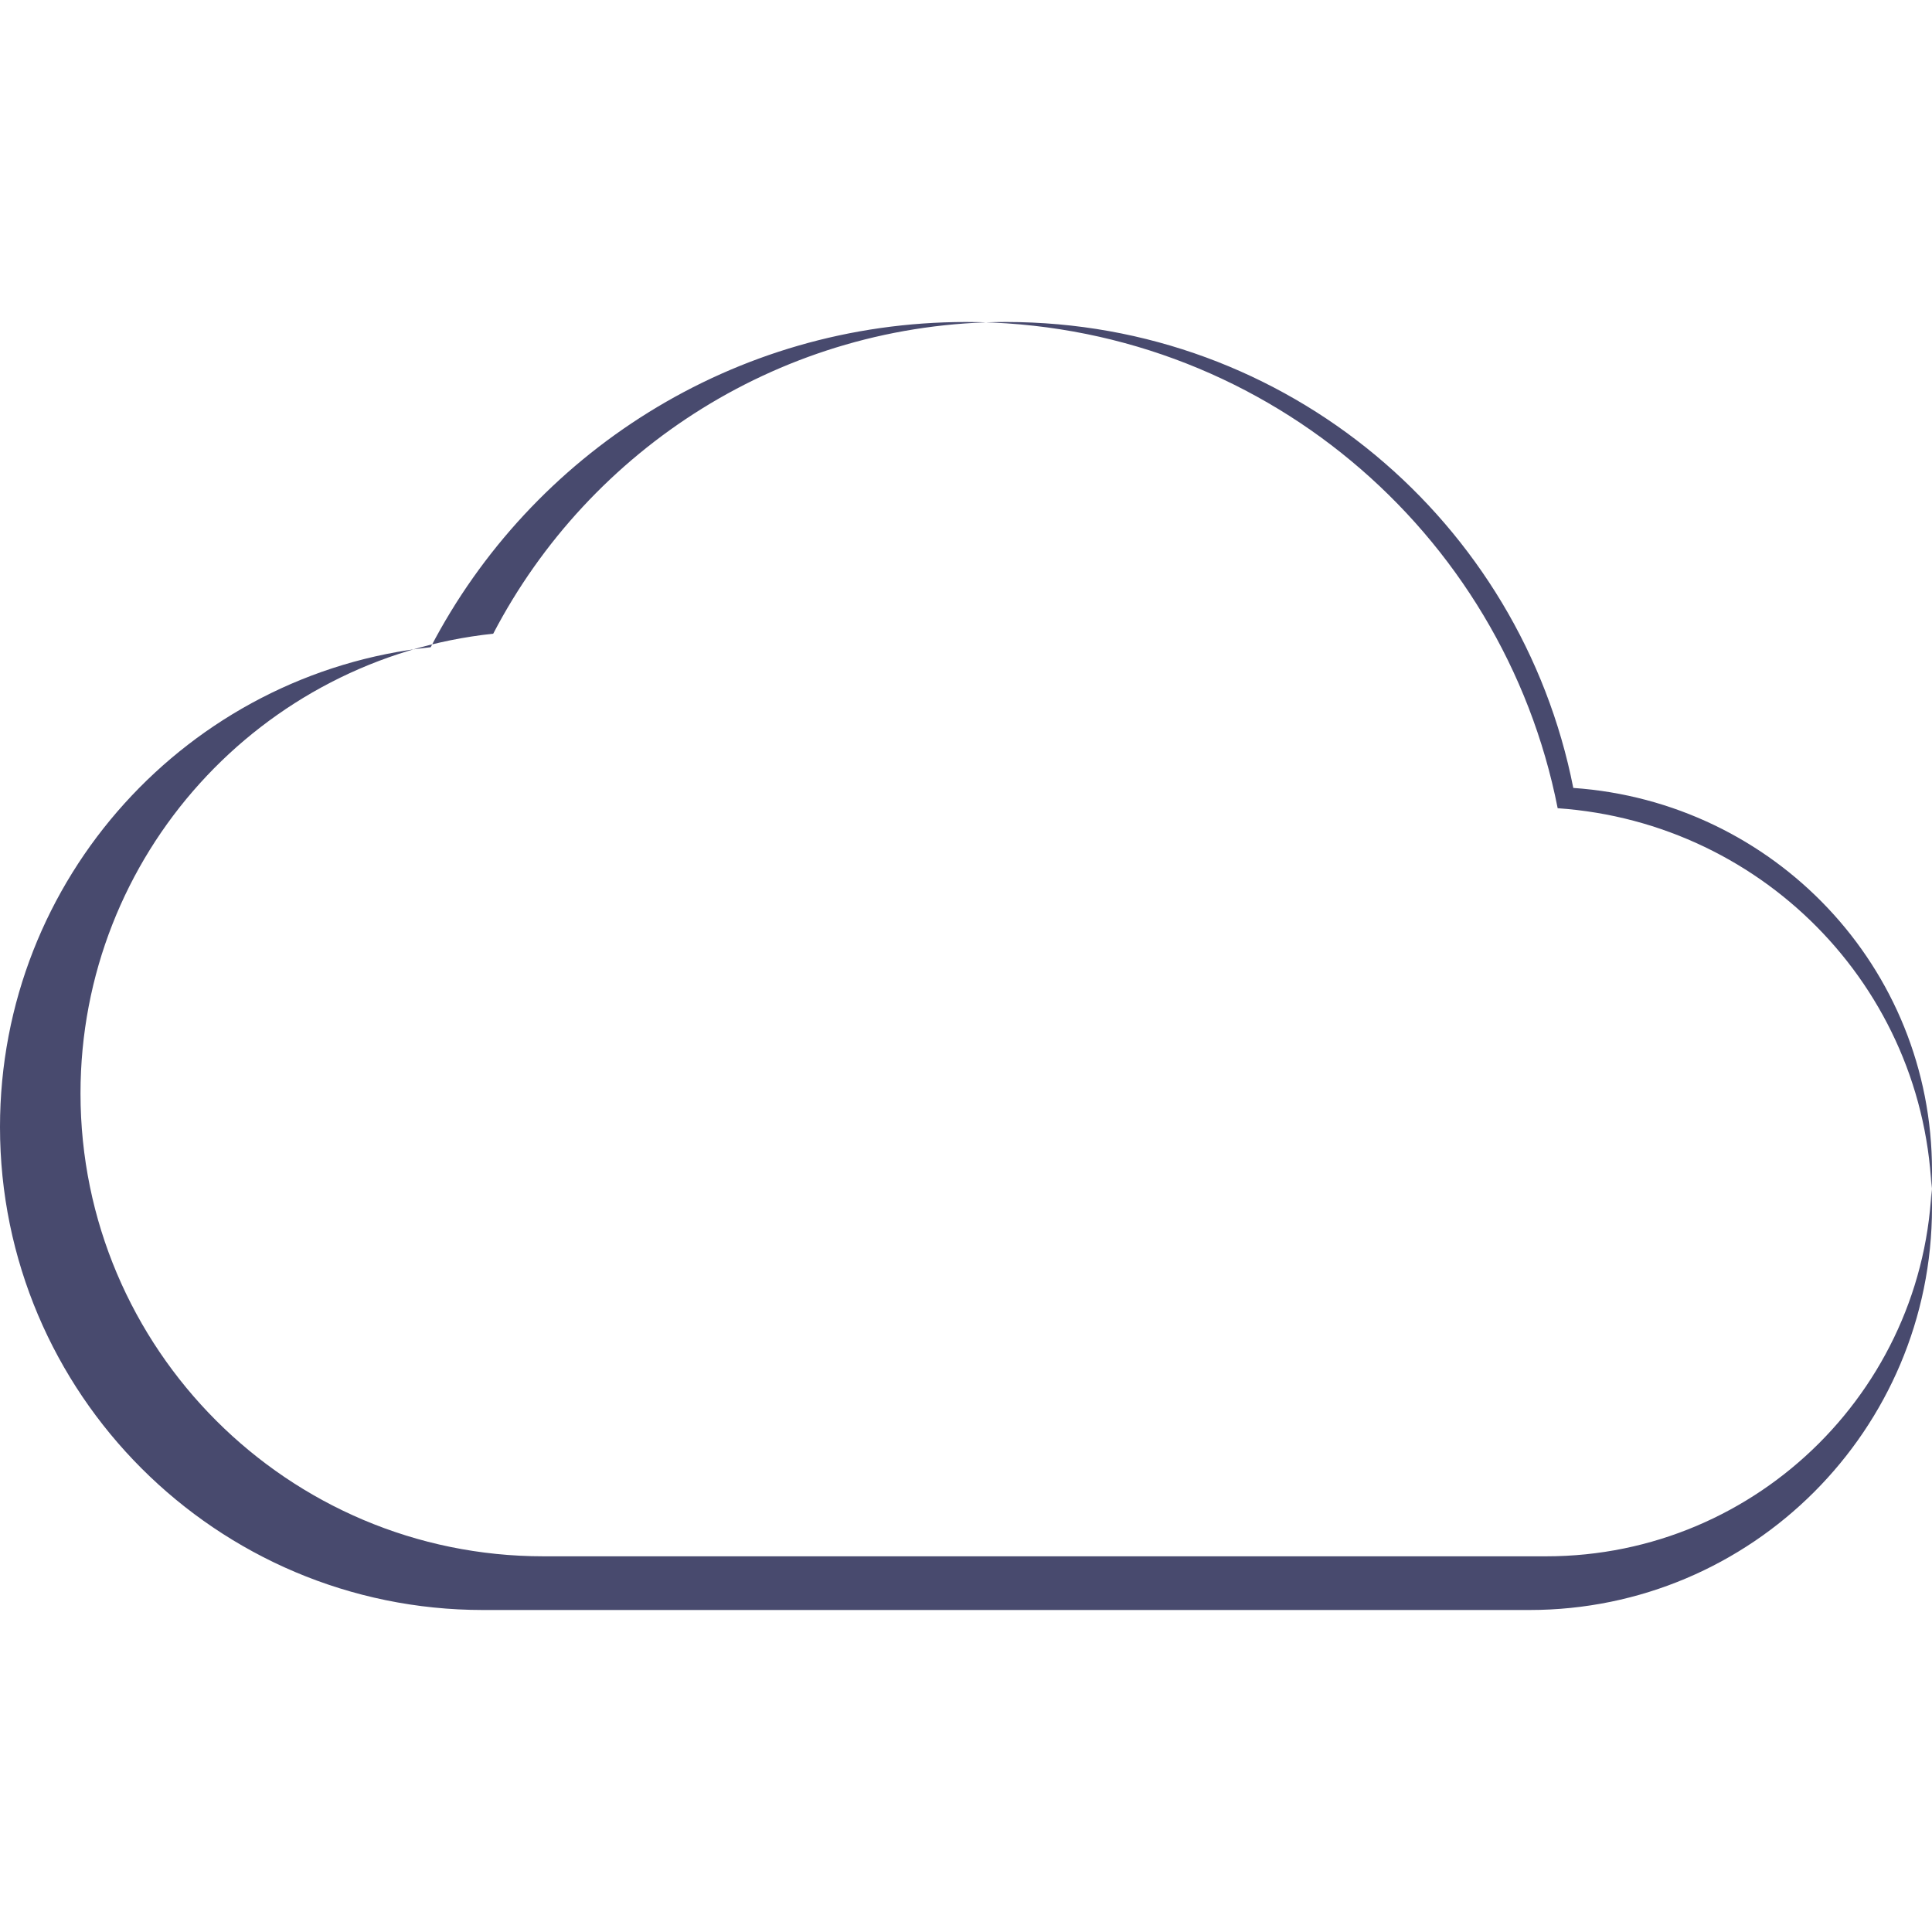
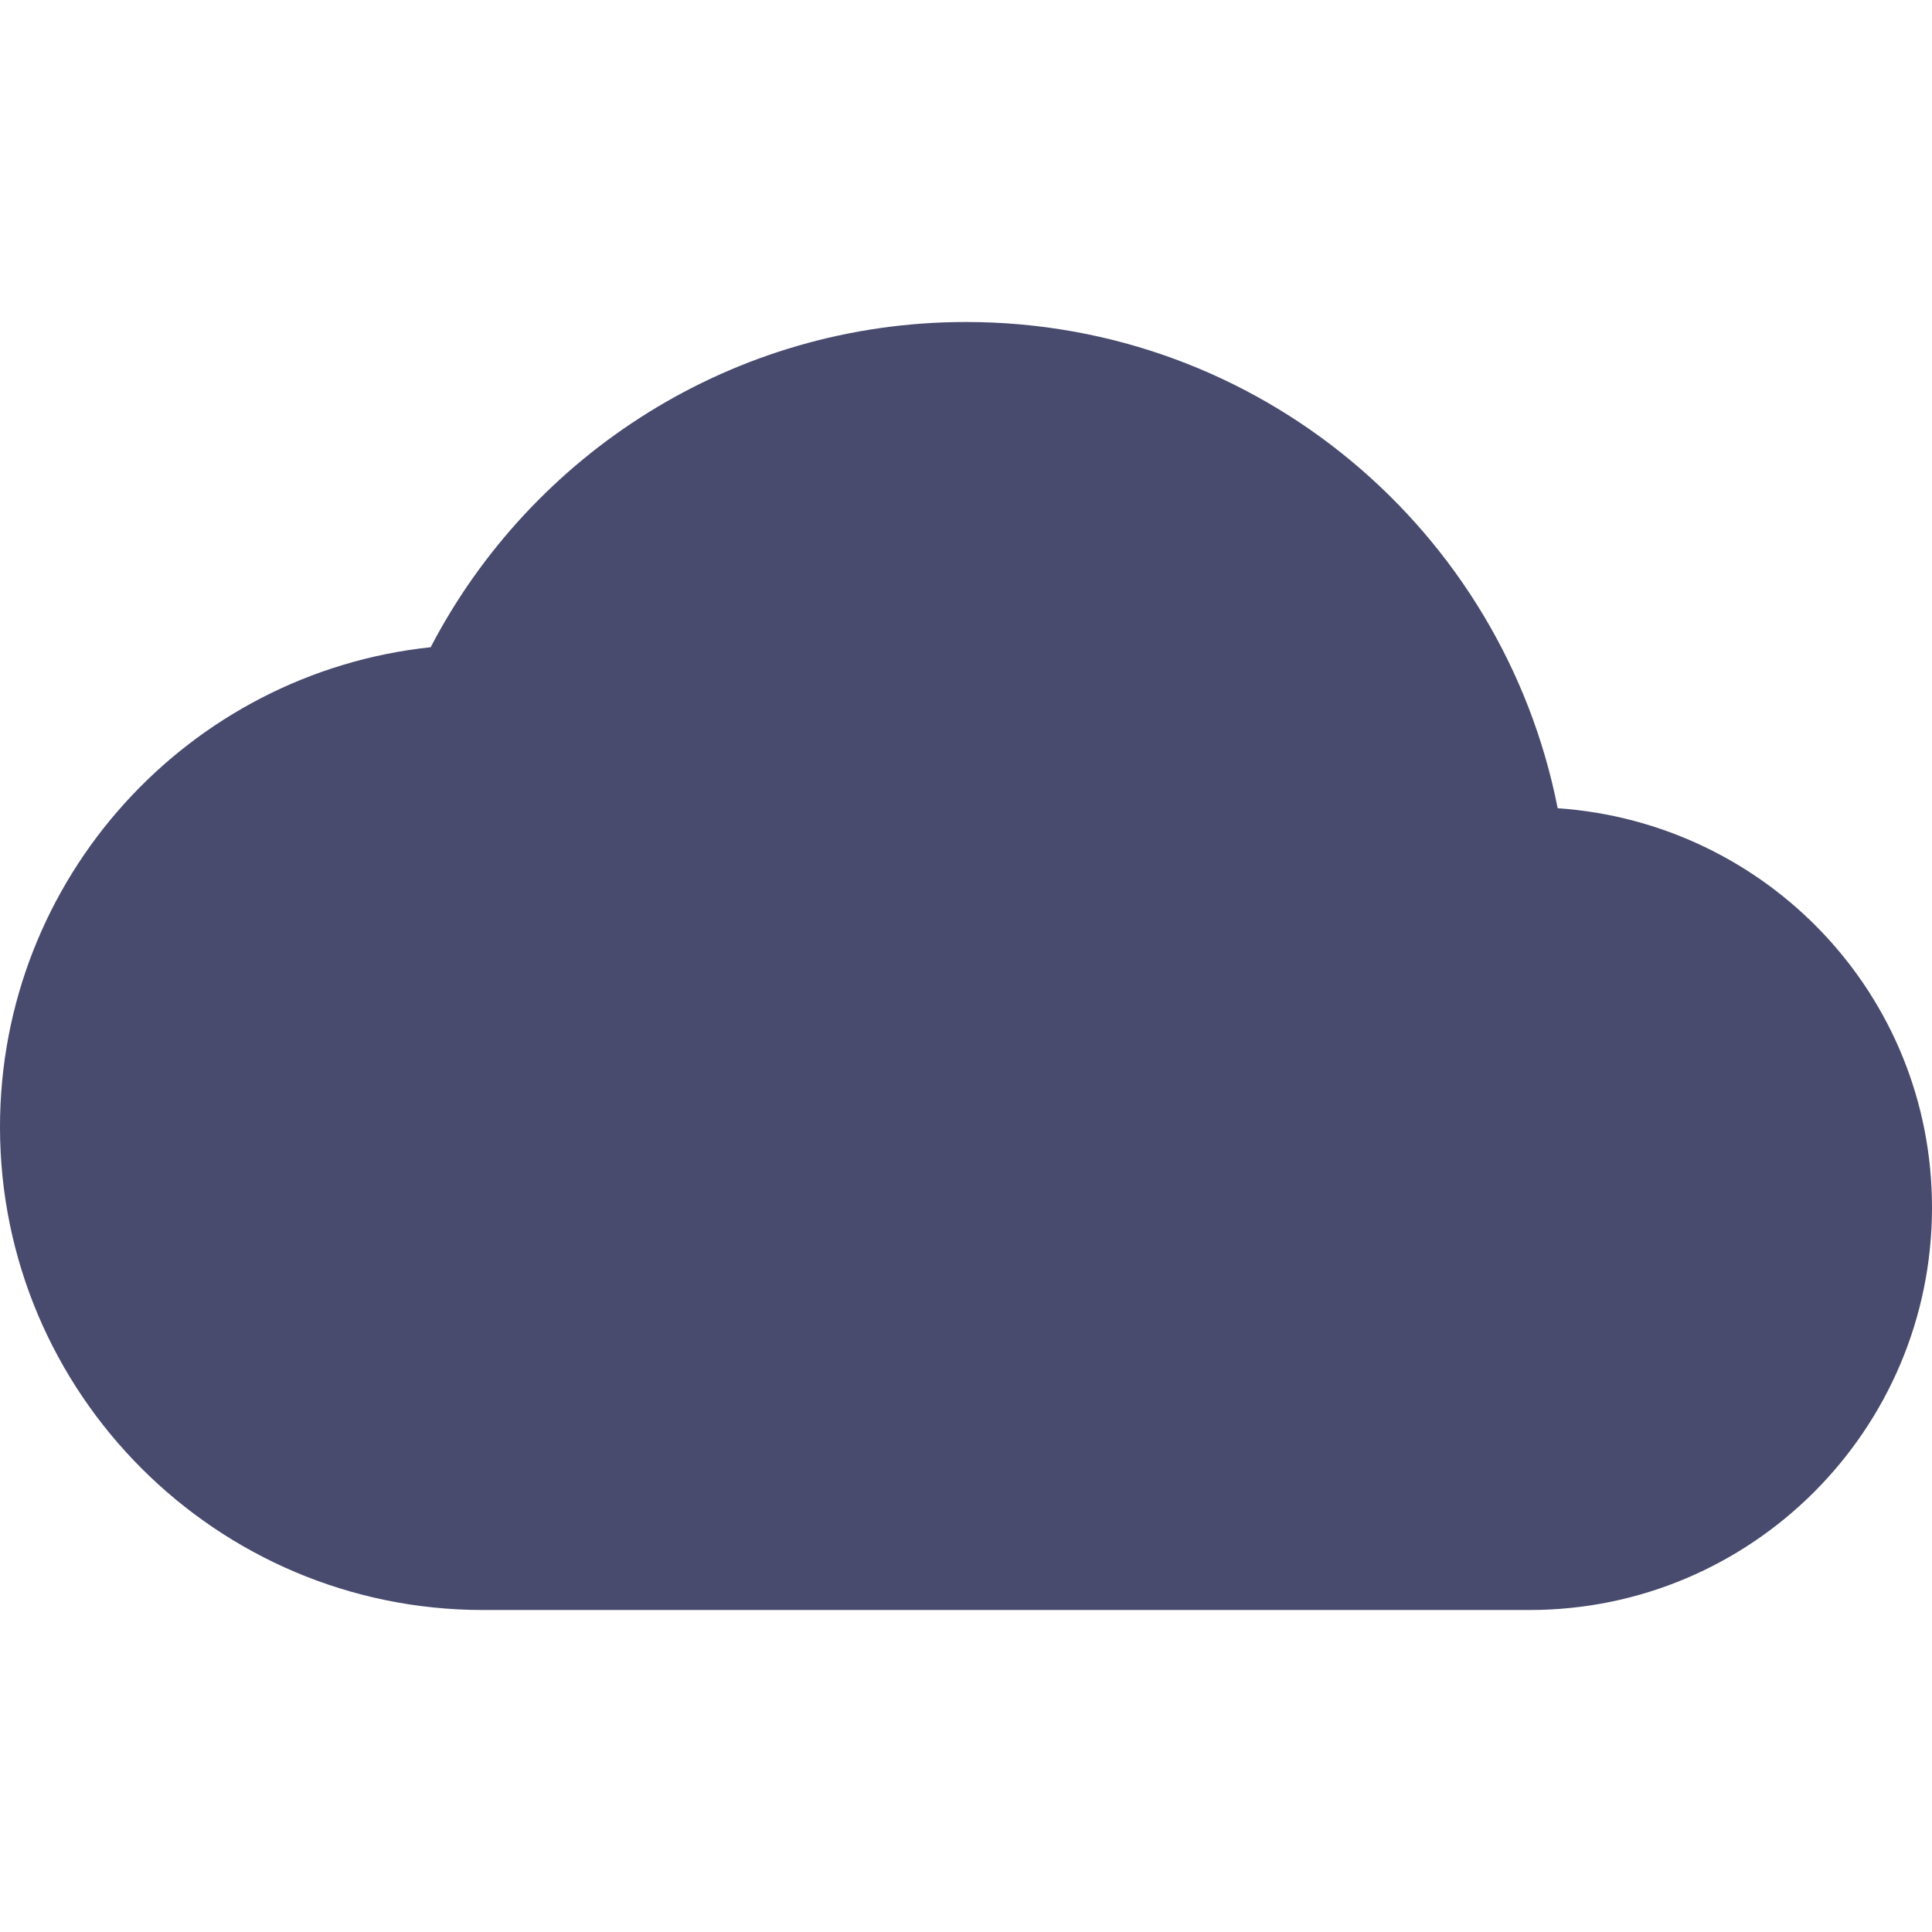
<svg xmlns="http://www.w3.org/2000/svg" width="15px" id="cloud" height="15px" viewBox="0 0 24 16" version="1.1">
  <g id="Symbols" stroke="none" stroke-width="1" fill="none" fill-rule="evenodd">
-     <g id="Icon-/-icon-backup-Copy" transform="translate(0, -4)" fill="#484A6E">
-       <path d="M19.35,10.04 C18.67,6.59 15.64,4 12,4 C9.11,4 6.6,5.64 5.35,8.04 C2.34,8.36 0,10.91 0,14 C0,17.31 2.69,20 6,20 L19,20 C21.76,20 24,17.76 24,15 C24,12.36 21.95,10.22 19.35,10.04 Z M19.544,9.788 C18.892,6.482 15.988,4 12.5,4 C9.73,4 7.325,5.572 6.127,7.872 C3.243,8.178 1,10.622 1,13.583 C1,16.755 3.578,19.333 6.75,19.333 L19.208,19.333 C21.853,19.333 24,17.187 24,14.542 C24,12.012 22.035,9.961 19.544,9.788 Z" id="Shape" />
+     <g id="Icon-/-icon-backup" transform="translate(0, -4)" fill="#484A6E">
+       <path d="M19.35,10.04 C18.67,6.59 15.64,4 12,4 C9.11,4 6.6,5.64 5.35,8.04 C2.34,8.36 0,10.91 0,14 C0,17.31 2.69,20 6,20 L19,20 C21.76,20 24,17.76 24,15 C24,12.36 21.95,10.22 19.35,10.04 Z" id="Shape" />
    </g>
  </g>
</svg>
